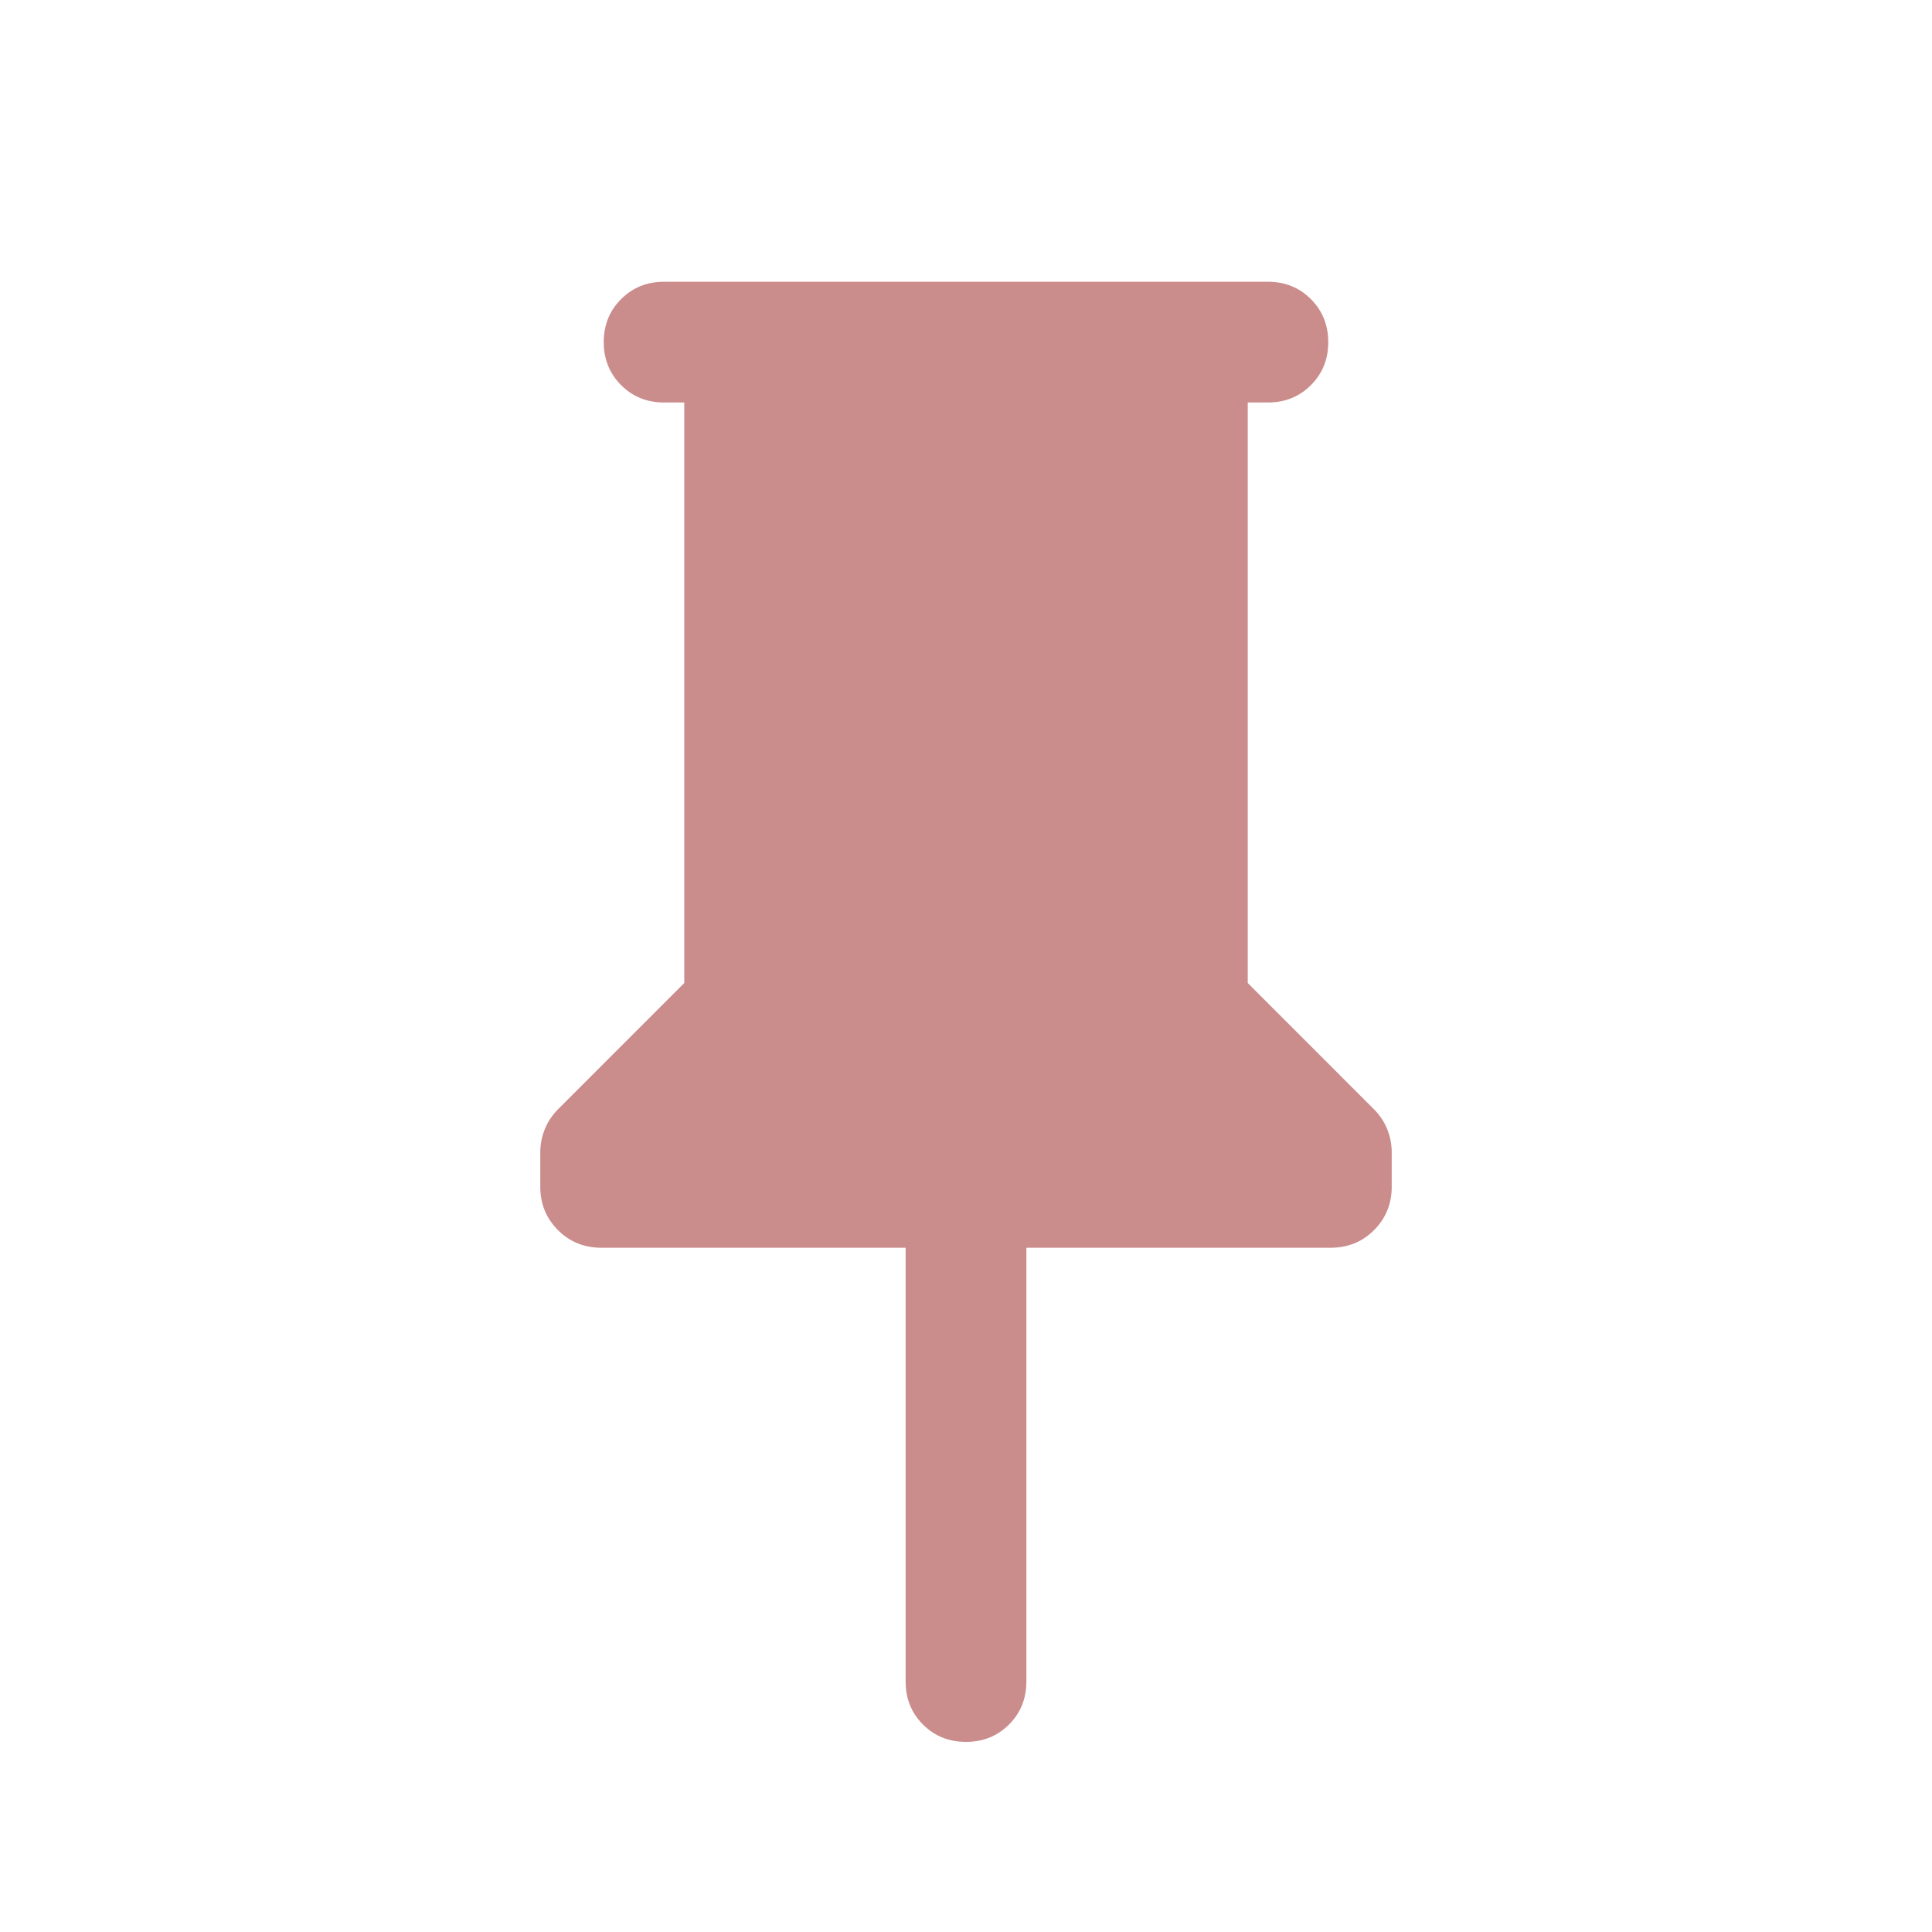
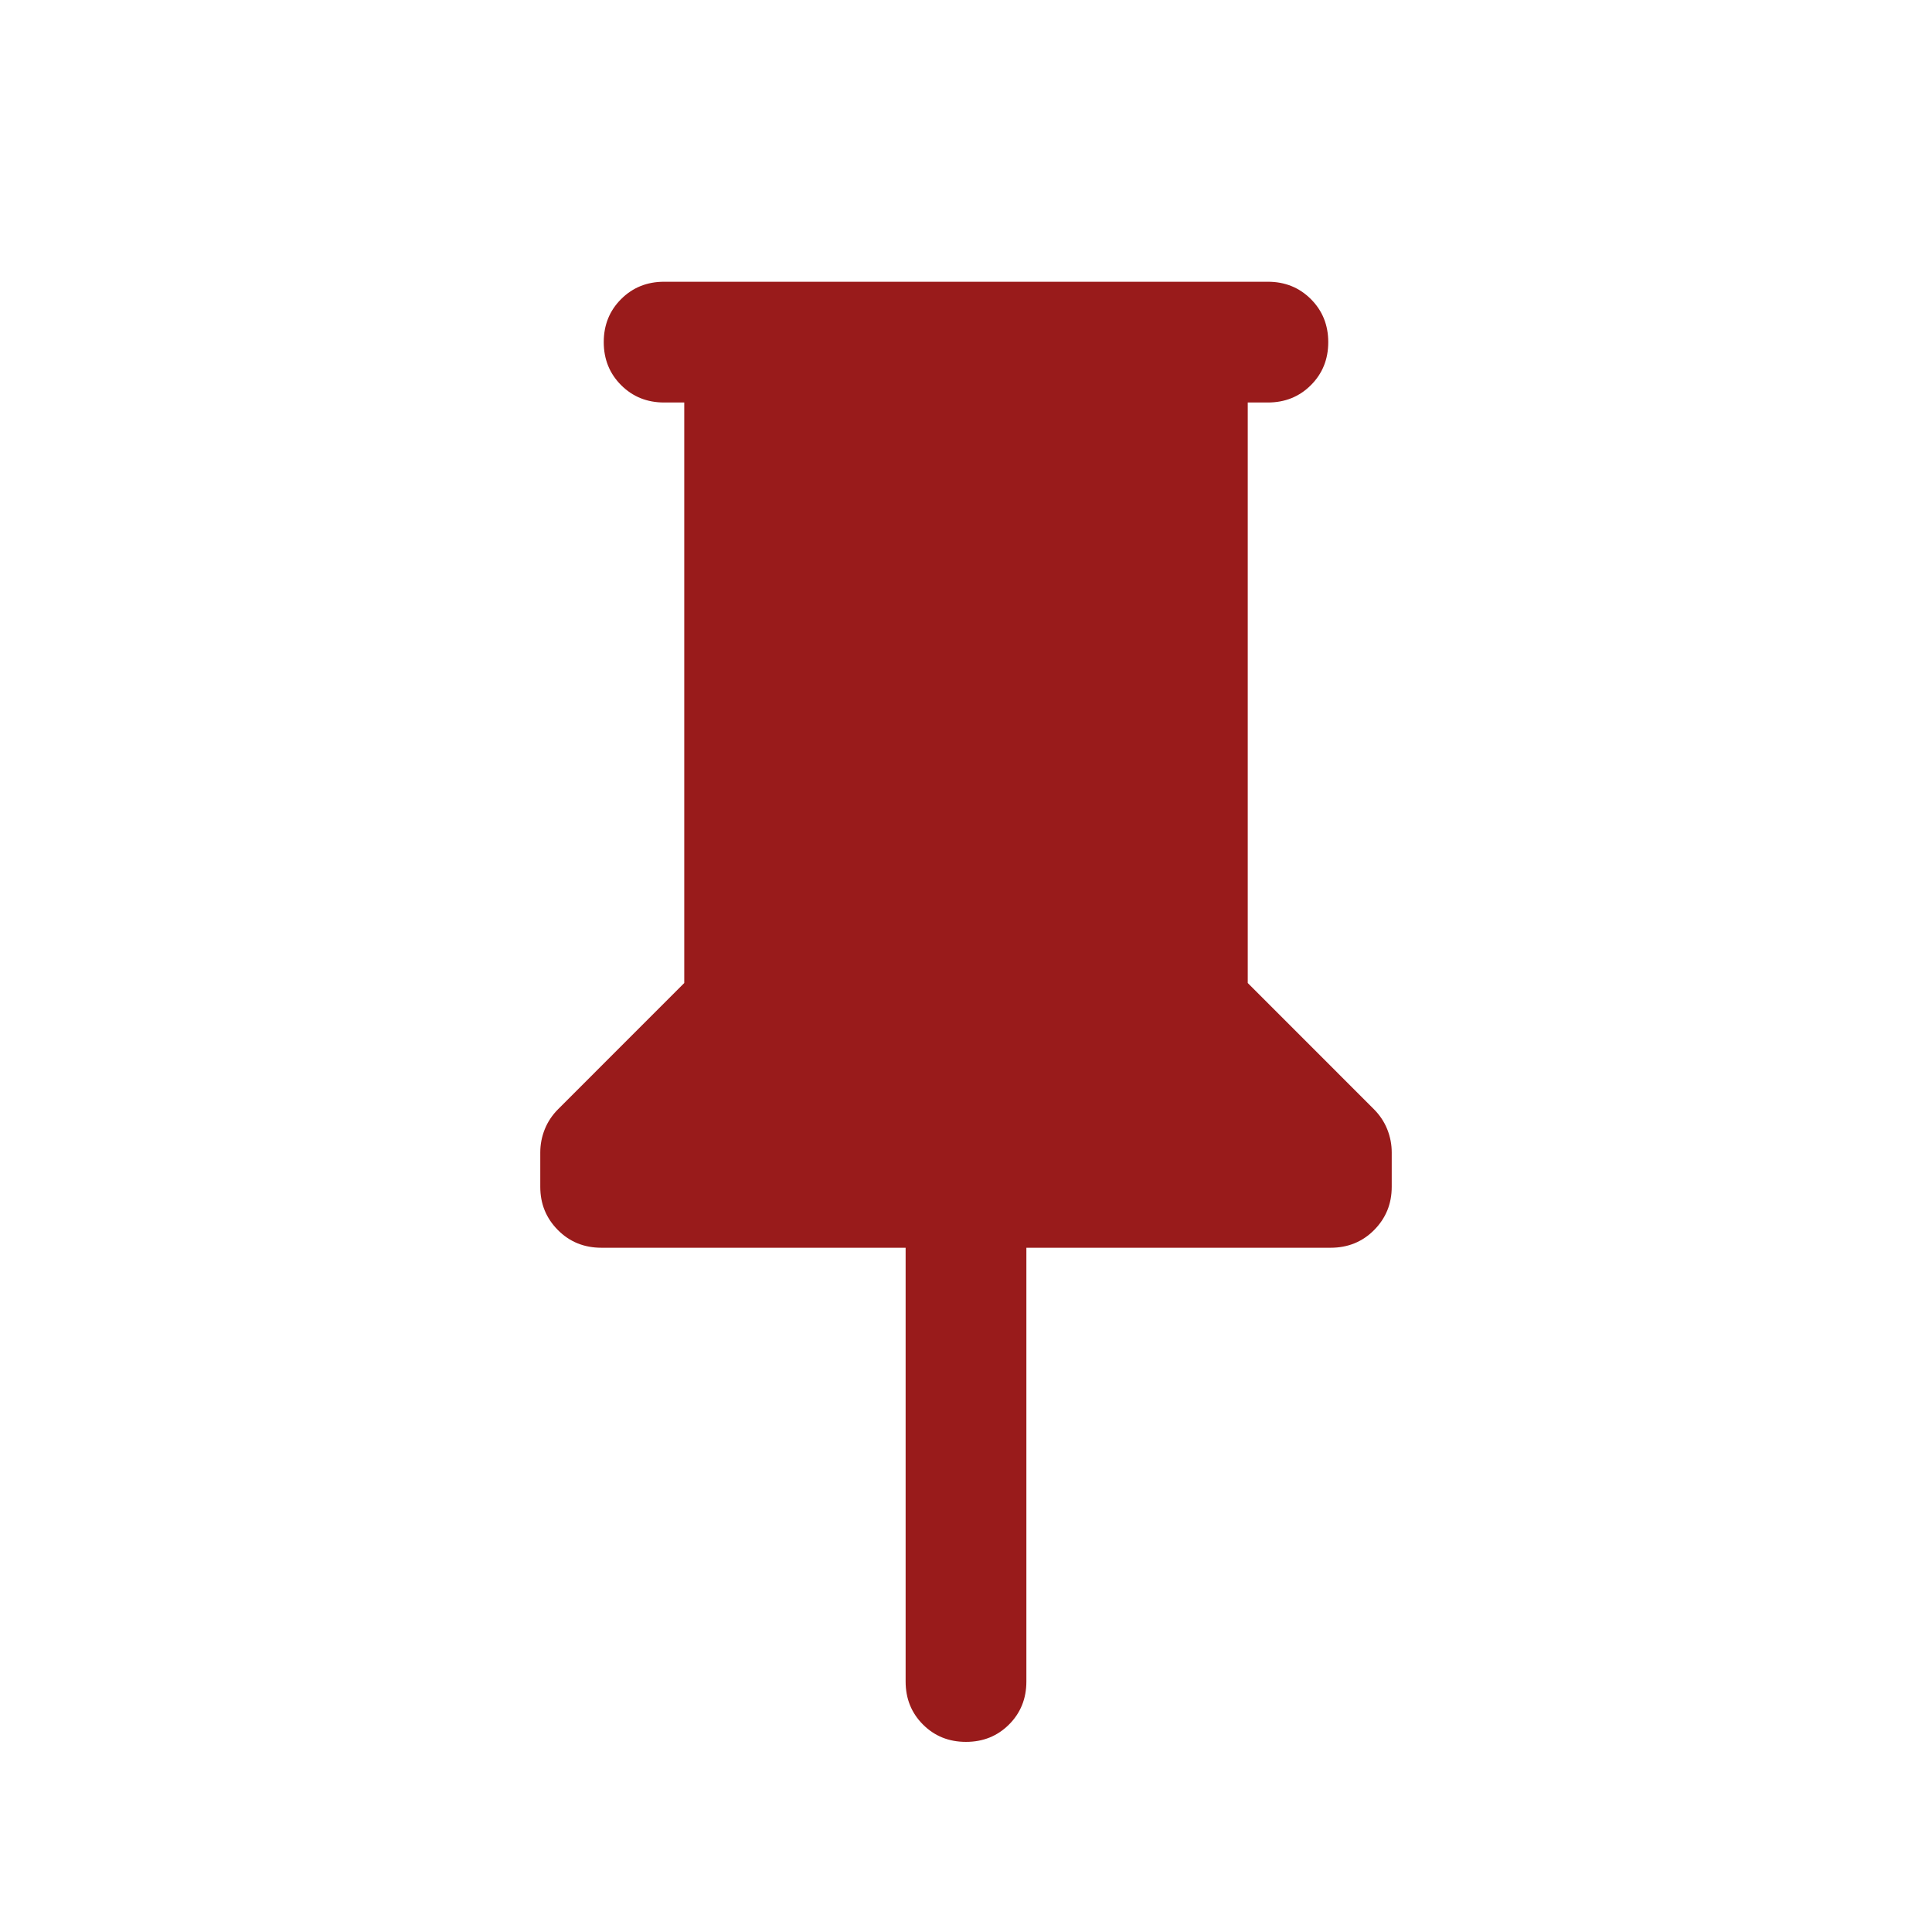
- <svg xmlns="http://www.w3.org/2000/svg" height="24px" viewBox="0 -960 960 960" width="24px" fill="rgb(153 27 27 / 0.5)">
+ <svg xmlns="http://www.w3.org/2000/svg" height="24px" viewBox="0 -960 960 960" width="24px" fill="rgb(153 27 27)">
  <path d="M620-760v288.46l62.61 62.62q4.46 4.46 6.7 10.04 2.23 5.57 2.23 11.52v17.1q0 12.64-8.74 21.45-8.73 8.81-21.65 8.81H510v215.54q0 12.75-8.63 21.37-8.63 8.62-21.38 8.62-12.76 0-21.37-8.62-8.62-8.62-8.62-21.37V-340H298.85q-12.92 0-21.65-8.81-8.74-8.81-8.74-21.45v-17.1q0-5.95 2.23-11.52 2.24-5.58 6.7-10.04L340-471.54V-760h-10q-12.75 0-21.37-8.63-8.63-8.63-8.63-21.38 0-12.76 8.63-21.37Q317.25-820 330-820h300q12.75 0 21.37 8.63 8.63 8.63 8.63 21.38 0 12.76-8.63 21.37Q642.75-760 630-760h-10Z" />
</svg>
